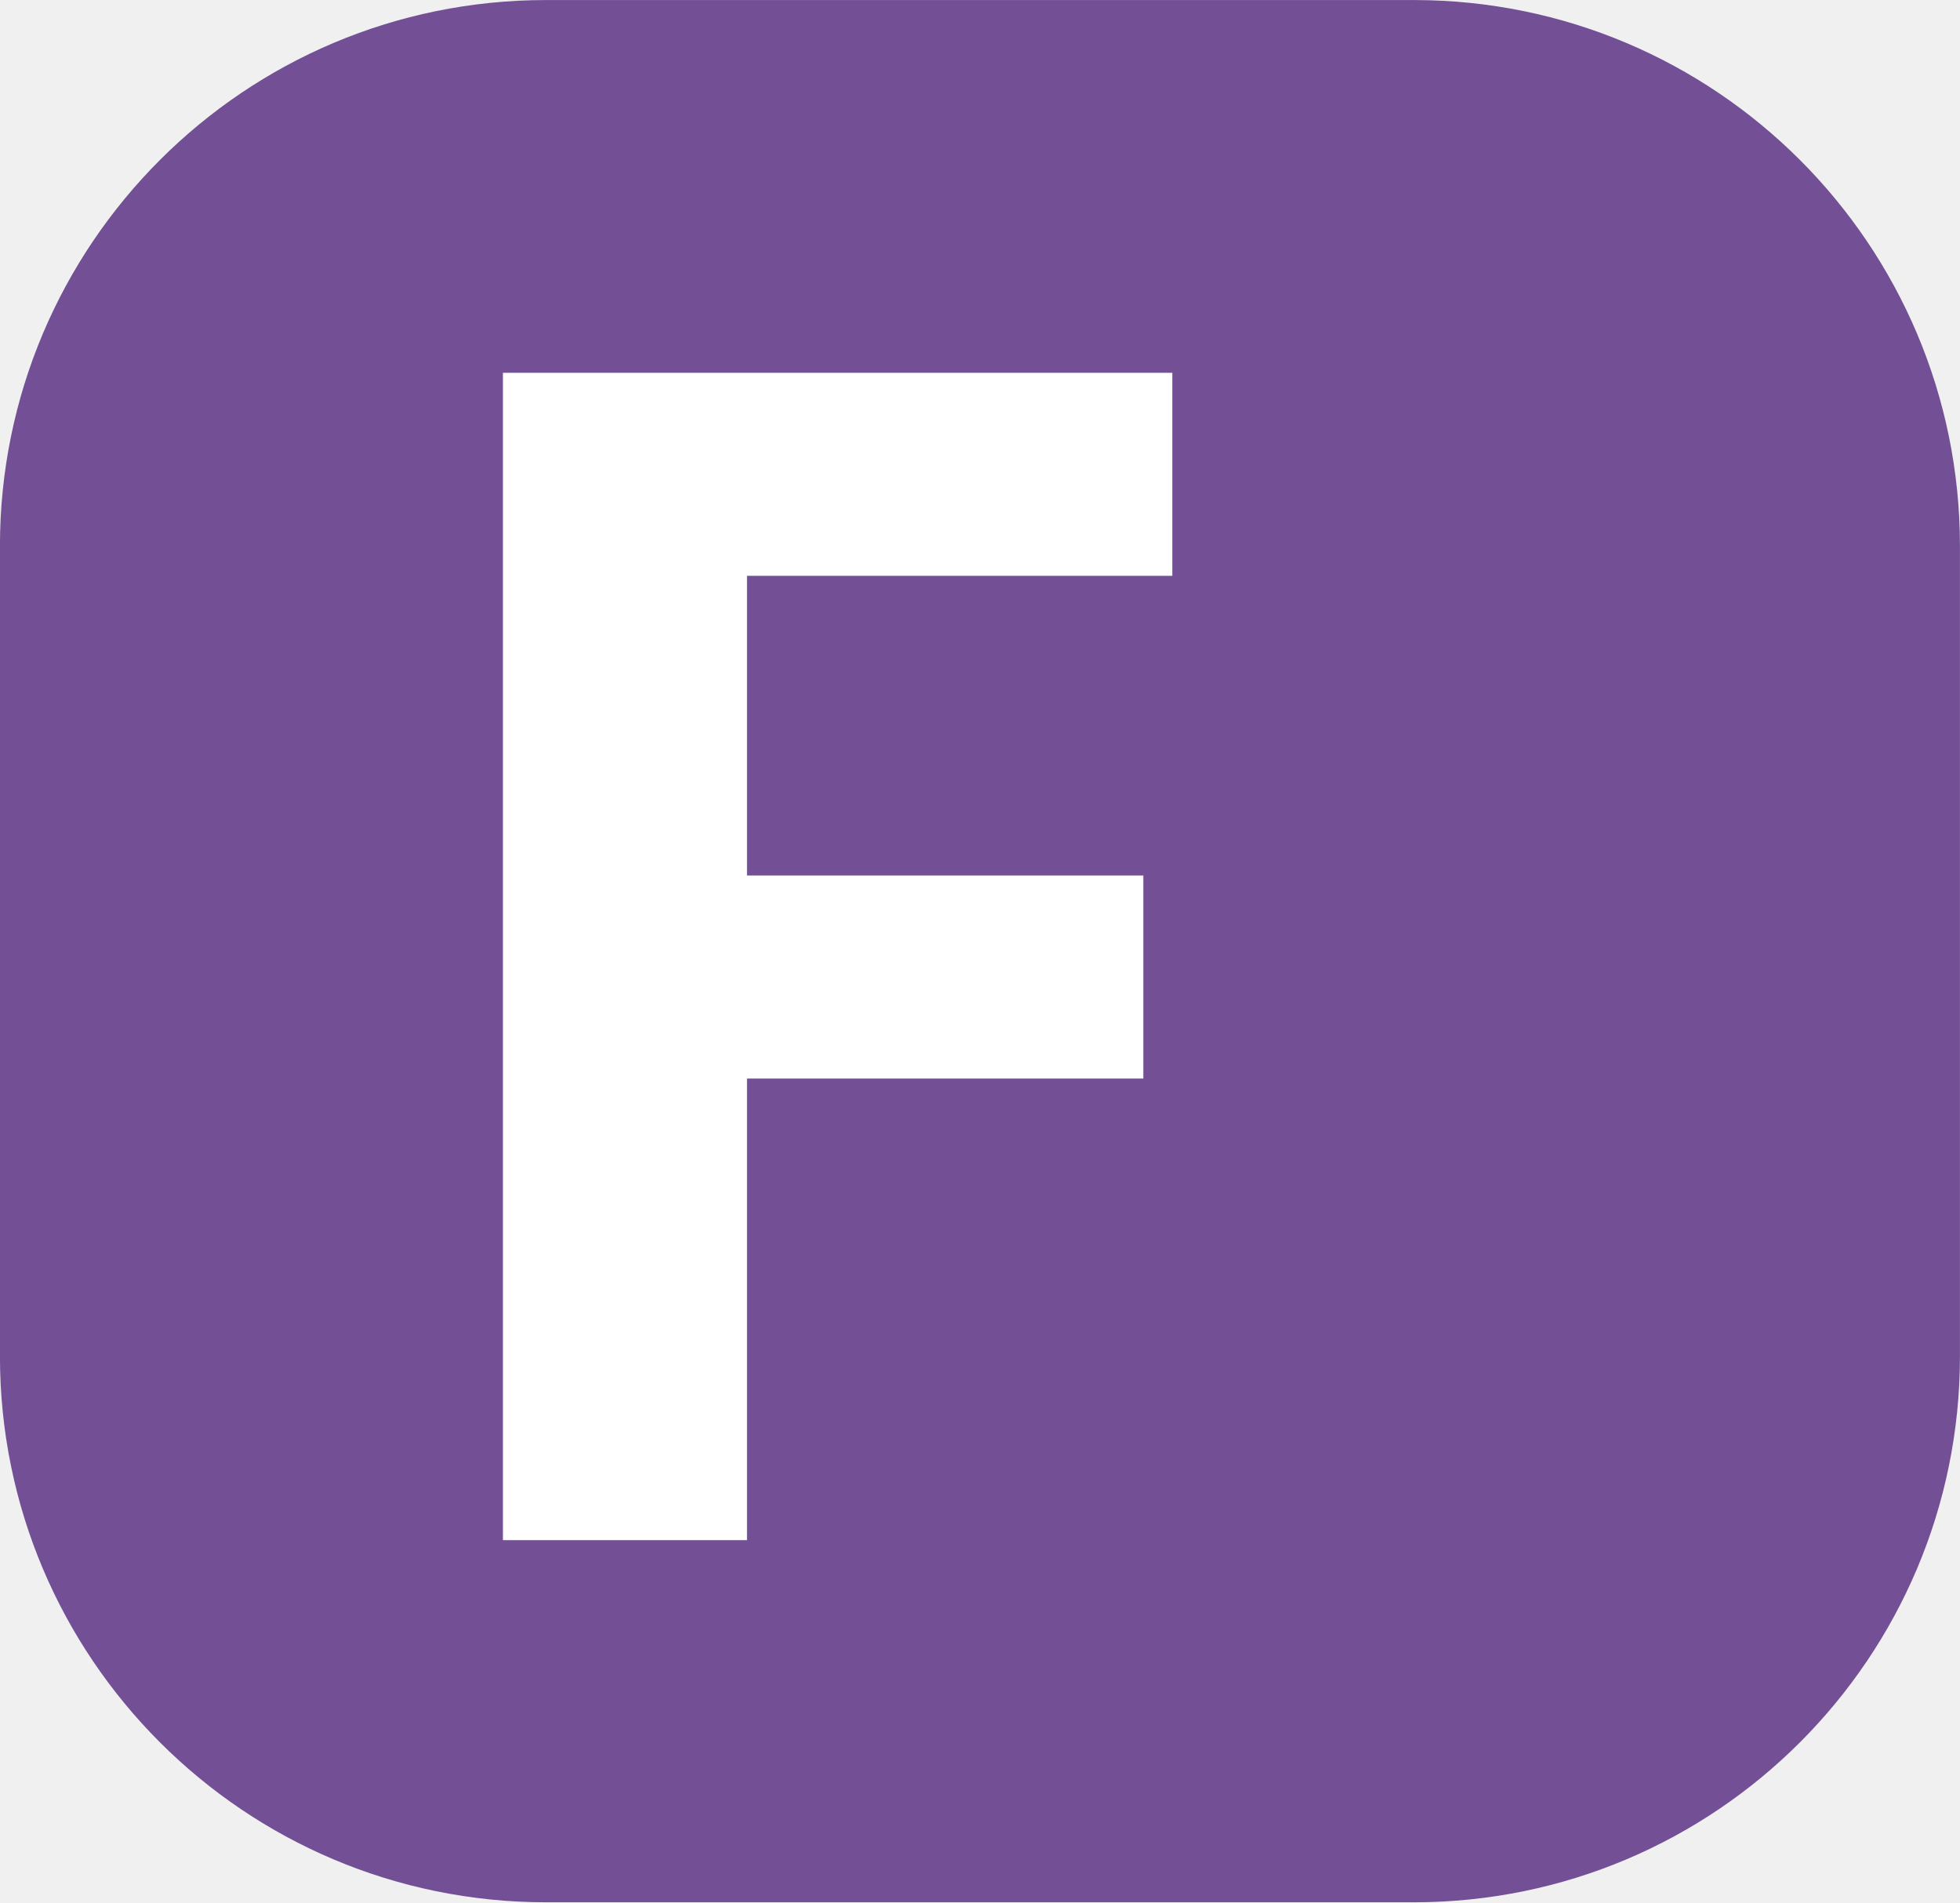
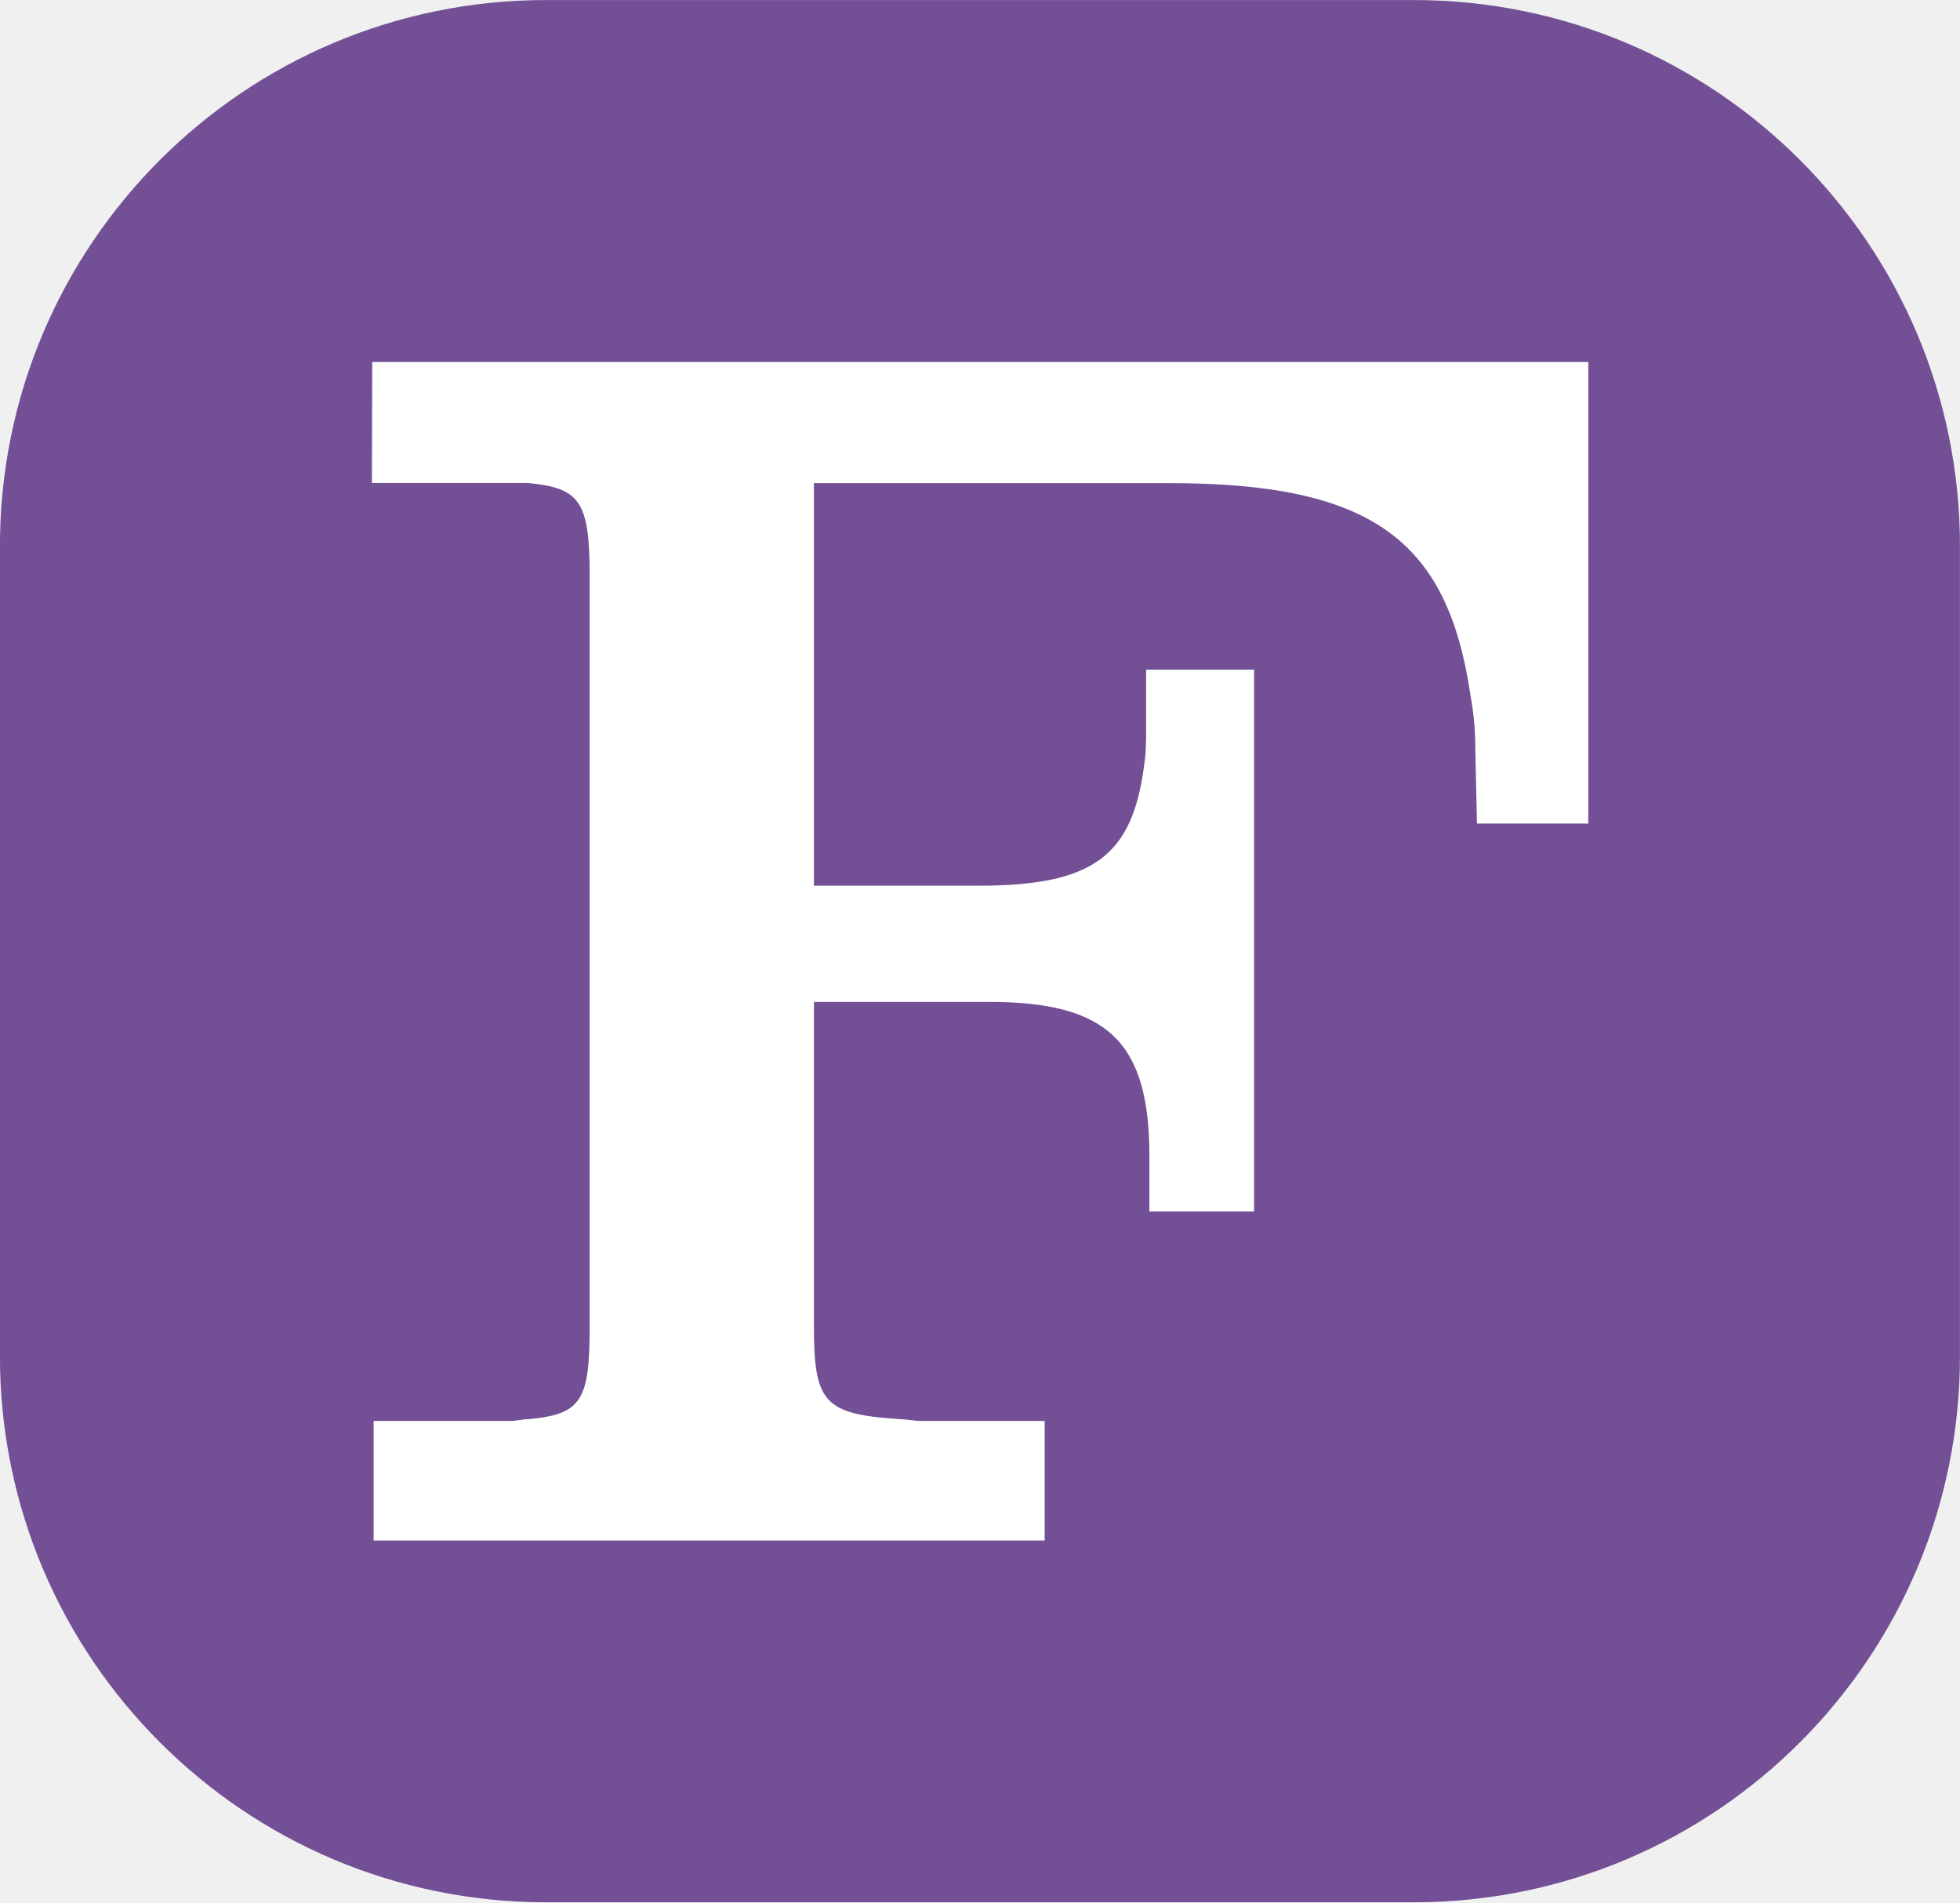
<svg xmlns="http://www.w3.org/2000/svg" width="12.673mm" height="12.298mm" viewBox="0 0 12.673 12.298" version="1.1" id="svg834">
  <defs id="defs831" />
  <g id="layer1" transform="translate(-73.28332,-109.9687)">
    <rect style="fill:#734f96;fill-opacity:1;stroke:none;stroke-width:0.3;stroke-linecap:round;stroke-linejoin:round;stroke-miterlimit:4;stroke-dasharray:none" id="rect25873" width="12.673" height="12.298" x="73.283" y="109.969" ry="3.531" />
-     <text xml:space="preserve" style="font-size:10.583px;line-height:1.25;font-family:Caladea;-inkscape-font-specification:Caladea;fill:#ffffff;stroke:none;stroke-width:0.3;stroke-miterlimit:4;stroke-dasharray:none" x="75.582" y="119.928" id="text1843">
-       <tspan id="tspan1841" style="font-style:normal;font-variant:normal;font-weight:bold;font-stretch:normal;font-family:Clarendon;-inkscape-font-specification:'Clarendon Bold';fill:#ffffff;stroke:none;stroke-width:0.3;stroke-miterlimit:4;stroke-dasharray:none" x="75.582" y="119.928">F</tspan>
-     </text>
+     <g aria-label="F" id="text1843" style="font-size:10.583px;line-height:1.25;font-family:Caladea;-inkscape-font-specification:Caladea;fill:#ffffff;stroke-width:0.3">
+       <path d="m 75.688,113.091 h 0.9 c 0.032,0 0.074,0 0.106,0 0.339,0.032 0.402,0.116 0.402,0.603 v 4.466 0.381 c 0,0.487 -0.053,0.572 -0.402,0.603 -0.032,0 -0.074,0.011 -0.106,0.011 h -0.889 v 0.773 h 4.339 v -0.773 h -0.804 c -0.042,0 -0.085,-0.011 -0.127,-0.011 -0.497,-0.032 -0.561,-0.106 -0.561,-0.603 v -2.095 h 1.132 c 0.762,0 1.037,0.254 1.037,0.995 v 0.36 h 0.677 v -3.503 h -0.698 v 0.381 c 0,0.074 0,0.148 -0.011,0.222 -0.074,0.603 -0.328,0.794 -1.079,0.794 h -1.058 v -2.603 h 2.297 c 1.312,0 1.799,0.37 1.947,1.365 0.021,0.116 0.032,0.222 0.032,0.339 l 0.011,0.497 h 0.72 v -2.984 h -7.863 z" style="font-weight:bold;font-family:Clarendon;-inkscape-font-specification:'Clarendon Bold'" id="path824" />
+     </g>
  </g>
</svg>
